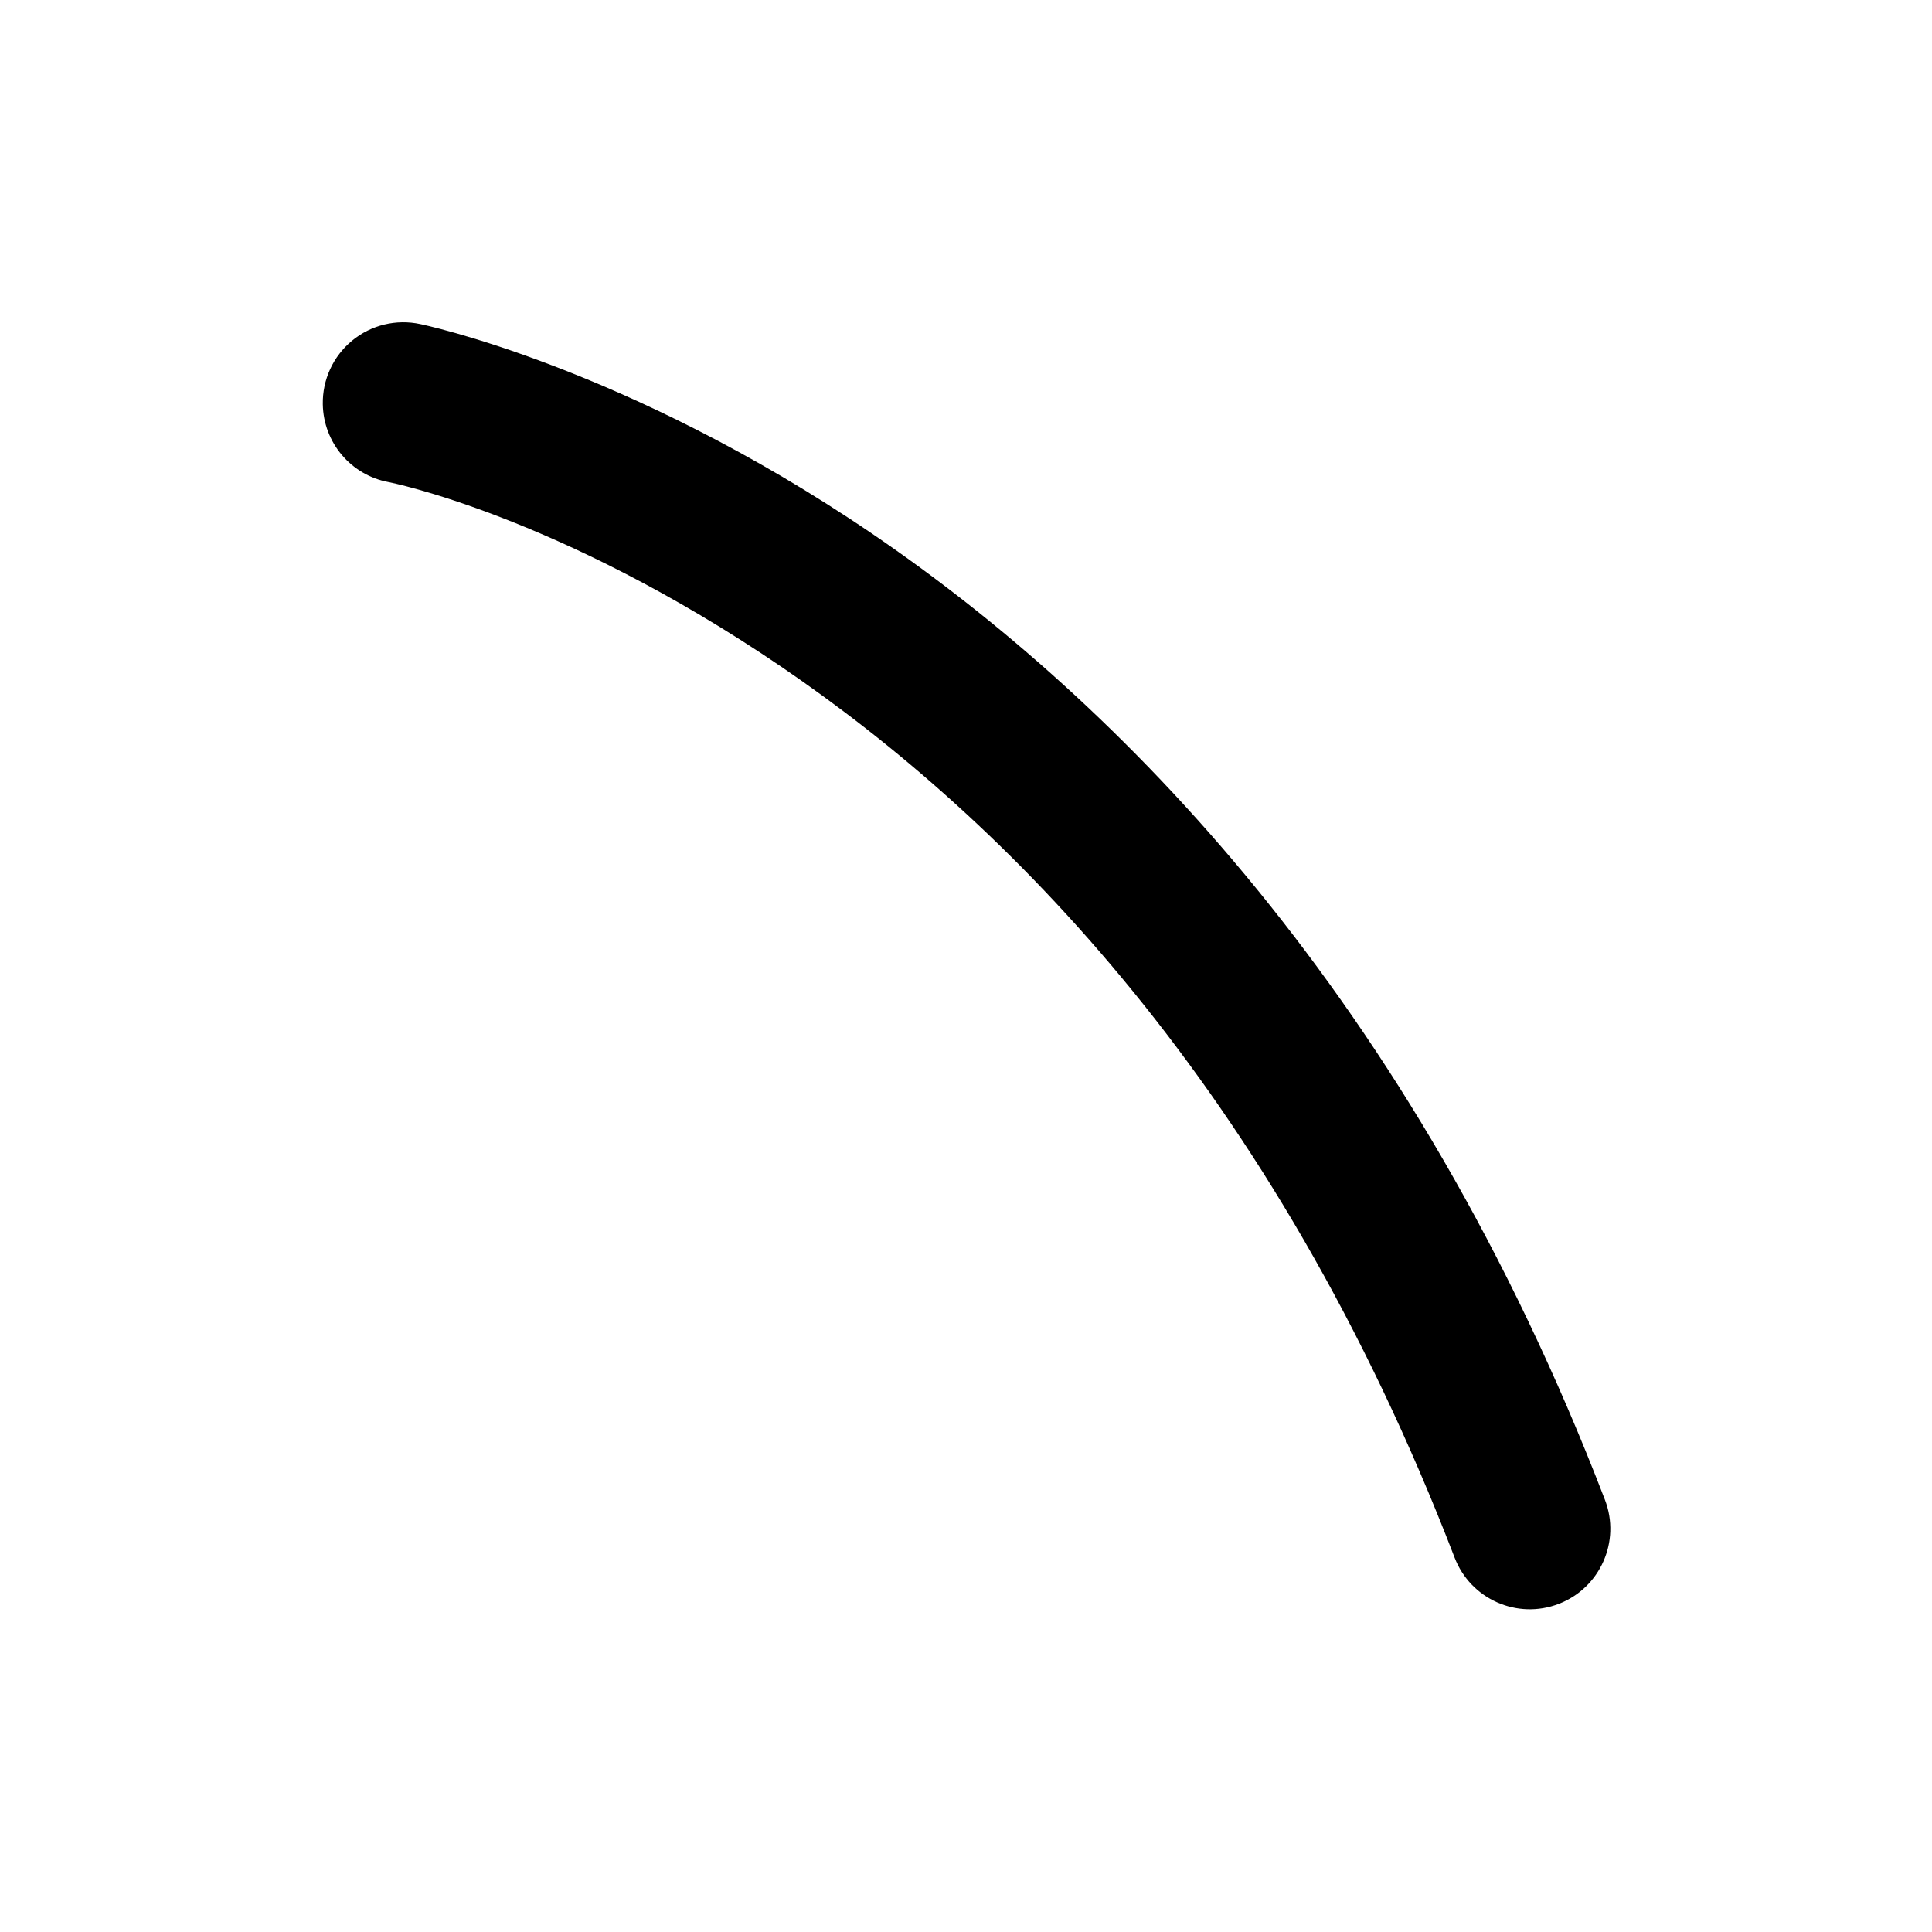
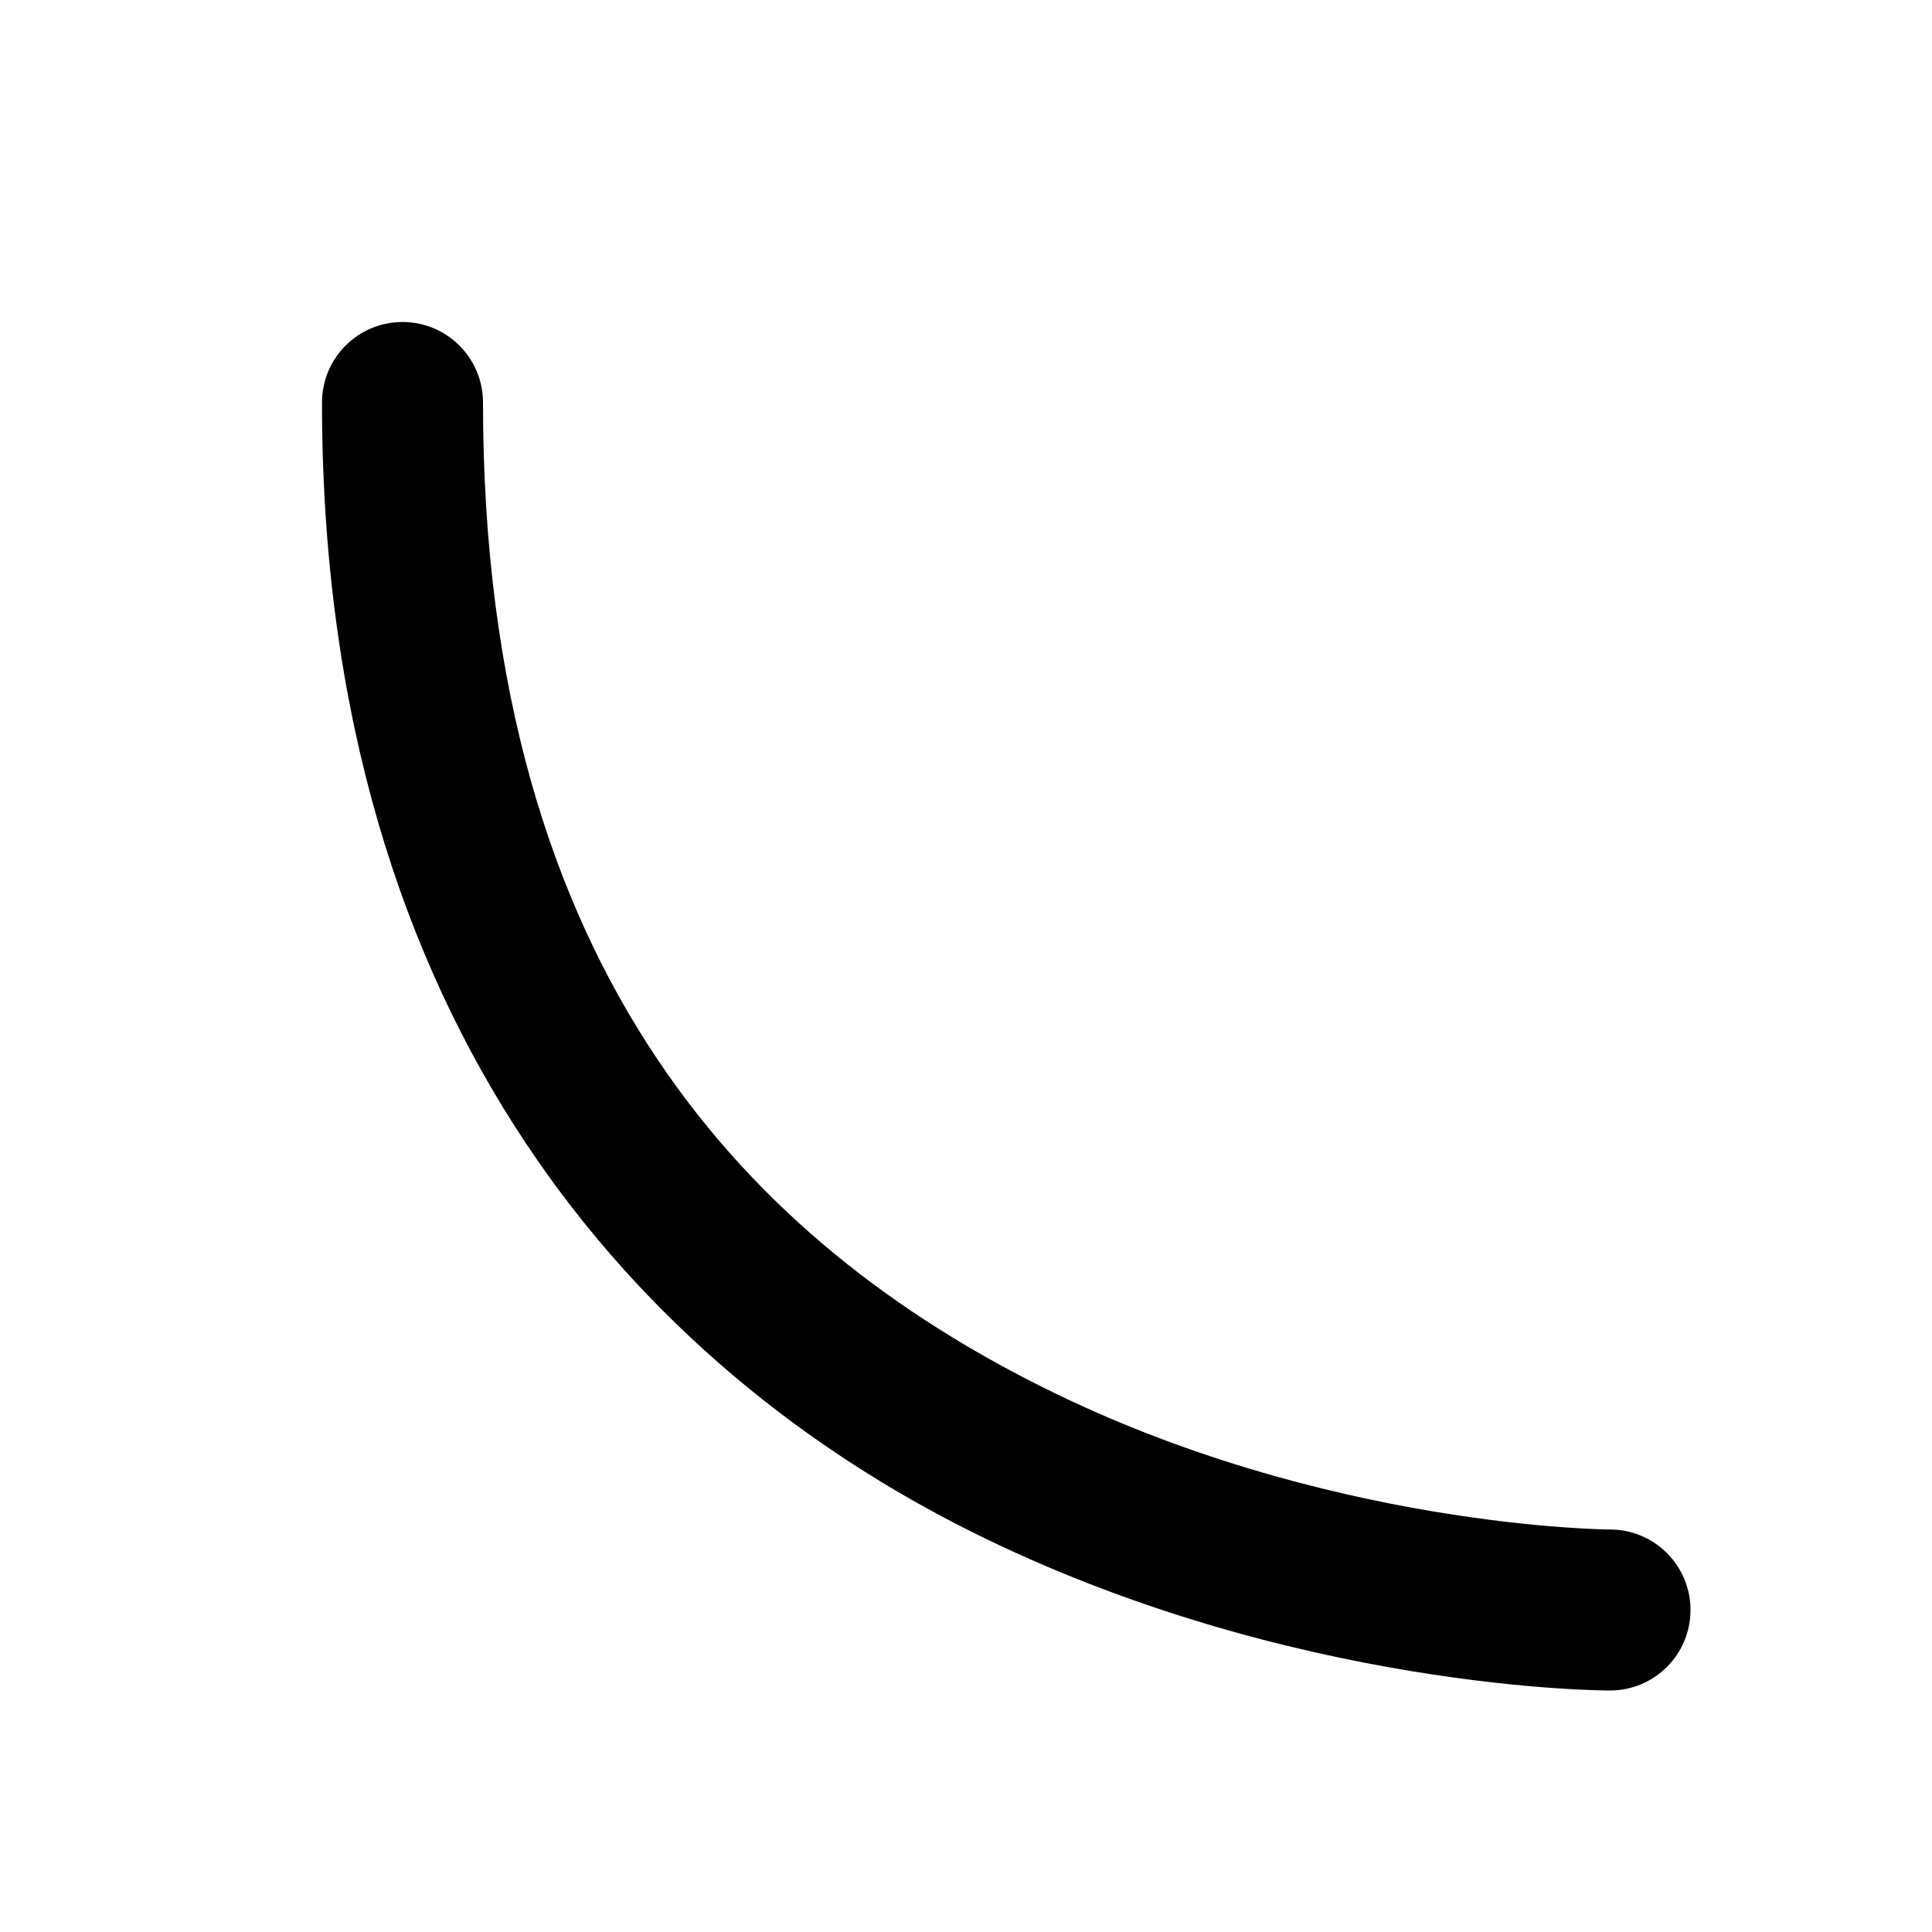
<svg xmlns="http://www.w3.org/2000/svg" height="24" width="24" version="1.1" id="svg4">
  <defs id="defs8">
    <marker style="overflow:visible;" id="Legs" refX="0.0" refY="0.0" orient="auto">
      <g transform="scale(-0.7)" id="g1163">
        <g id="g2032" transform="matrix(-1.836909e-16,-1,-1,1.836909e-16,20.70862,21.31391)">
          <path style="fill:none;fill-opacity:0.75;fill-rule:evenodd;stroke:#000000;stroke-width:1pt;marker-start:none;marker-end:none;" d="M 21.221,20.675 C 14.311,25.397 18.767,27.282 15.38,34.119" id="path2019" />
          <path style="fill:none;fill-opacity:0.75;fill-rule:evenodd;stroke:#000000;stroke-width:1pt;marker-start:none;marker-end:none;" d="M 21.398,20.548 C 20.038,28.896 24.934,29.318 25.903,34.373" id="path2026" />
        </g>
        <path style="fill:#030300;fill-rule:evenodd;stroke-width:1pt;marker-end:none;" d="M -14.09,-6.732 L -15.012,-2.688 L -11.049,-3.912 L -14.09,-6.732 z " id="polygon2039" />
        <path style="fill:#030300;fill-rule:evenodd;stroke-width:1pt;marker-end:none;" d="M -15.216,4.557 L -13.342,8.256 L -11.075,4.784 L -15.216,4.557 z " id="path2041" />
      </g>
    </marker>
    <marker style="overflow:visible;" id="Tail" refX="0.0" refY="0.0" orient="auto">
      <g transform="scale(-1.2)" id="g1087">
        <path style="fill:none;fill-rule:evenodd;stroke:#000000;stroke-width:0.8;marker-start:none;marker-end:none;stroke-linecap:round;" d="M -3.805,-3.959 L 0.544,-0.001" id="path1126" />
        <path style="fill:none;fill-rule:evenodd;stroke:#000000;stroke-width:0.8;marker-start:none;marker-end:none;stroke-linecap:round;" d="M -1.287,-3.959 L 3.062,-0.001" id="path1127" />
        <path style="fill:none;fill-rule:evenodd;stroke:#000000;stroke-width:0.8;marker-start:none;marker-end:none;stroke-linecap:round;" d="M 1.305,-3.959 L 5.654,-0.001" id="path1956" />
        <path style="fill:none;fill-rule:evenodd;stroke:#000000;stroke-width:0.8;marker-start:none;marker-end:none;stroke-linecap:round;" d="M -3.805,4.178 L 0.544,0.22" id="path1848" />
        <path style="fill:none;fill-rule:evenodd;stroke:#000000;stroke-width:0.8;marker-start:none;marker-end:none;stroke-linecap:round;" d="M -1.287,4.178 L 3.062,0.22" id="path1849" />
        <path style="fill:none;fill-rule:evenodd;stroke:#000000;stroke-width:0.8;marker-start:none;marker-end:none;stroke-linecap:round;" d="M 1.305,4.178 L 5.654,0.22" id="path1850" />
      </g>
    </marker>
    <marker style="overflow:visible;" id="DistanceOut" refX="0.0" refY="0.0" orient="auto">
      <g id="g2006" transform="scale(-0.6,0.6) translate(8,0)">
        <path style="fill-rule:evenodd;stroke:#000000;stroke-width:1.0pt;marker-start:none;" d="M 0.0,0.0 L 5.0,-5.0 L -12.5,0.0 L 5.0,5.0 L 0.0,0.0 z " id="path2007" />
        <path style="fill:none;fill-opacity:0.75;fill-rule:evenodd;stroke:#000000;stroke-width:1.2pt;marker-start:none;" d="M -14.76,-7 L -14.76,65" id="path2008" />
      </g>
    </marker>
    <marker style="overflow:visible;" id="DistanceIn" refX="0.0" refY="0.0" orient="auto">
      <g id="g2002" transform="scale(0.6,0.6) translate(8,0)">
        <path style="fill-rule:evenodd;stroke:#000000;stroke-width:1.0pt;marker-start:none;" d="M 0.0,0.0 L 5.0,-5.0 L -12.5,0.0 L 5.0,5.0 L 0.0,0.0 z " id="path2003" />
        <path style="fill:none;fill-opacity:0.75;fill-rule:evenodd;stroke:#000000;stroke-width:1.2pt;marker-start:none;" d="M -14.76,-7 L -14.76,65" id="path2004" />
      </g>
    </marker>
    <marker style="overflow:visible;" id="CurvyCross" refX="0.0" refY="0.0" orient="auto">
      <g id="g948" transform="scale(0.6)">
        <path style="fill:none;fill-rule:evenodd;stroke:#000000;stroke-width:1.0pt;marker-start:none;marker-end:none;" d="M 4.625,-5.046 C 1.865,-5.046 -0.375,-2.806 -0.375,-0.046 C -0.375,2.714 1.865,4.954 4.625,4.954" id="path946" />
        <path style="fill:none;fill-rule:evenodd;stroke:#000000;stroke-width:1.0pt;marker-start:none;marker-end:none;" d="M -5.413,-5.046 C -2.653,-5.046 -0.413,-2.806 -0.413,-0.046 C -0.413,2.714 -2.653,4.954 -5.413,4.954" id="path947" />
      </g>
    </marker>
    <marker style="overflow:visible;" id="SemiCircleOut" refX="0.0" refY="0.0" orient="auto">
      <path transform="scale(0.6) translate(7.125493,0.763446)" style="fill-rule:evenodd;stroke:#000000;stroke-width:1.0pt;marker-start:none;marker-end:none;" d="M -2.5,-0.809 C -2.5,1.951 -4.74,4.191 -7.5,4.191 L -7.5,-5.809 C -4.74,-5.809 -2.5,-3.569 -2.5,-0.809 z " id="path953" />
    </marker>
    <marker style="overflow:visible;" id="Torso" refX="0.0" refY="0.0" orient="auto">
      <g transform="scale(0.7)" id="g2045">
        <path style="fill:none;fill-opacity:0.75;fill-rule:evenodd;stroke:#000000;stroke-width:1.25;marker-start:none;marker-mid:none;marker-end:none;" d="M -4.779,-3.24 C -2.429,-2.874 0.521,-1.302 0.258,0.388 C -0.005,2.078 -2.213,2.618 -4.563,2.252 C -6.913,1.886 -8.521,0.752 -8.258,-0.938 C -7.995,-2.628 -7.13,-3.605 -4.779,-3.24 z " id="path1128" />
        <path style="fill:none;fill-opacity:0.75;fill-rule:evenodd;stroke:#000000;stroke-width:1pt;marker-end:none;" d="M 4.46,0.089 C -2.556,-4.378 5.225,-3.906 -0.848,-8.72" id="path1909" />
        <path style="fill:none;fill-opacity:0.75;fill-rule:evenodd;stroke:#000000;stroke-width:1pt;marker-start:none;marker-end:none;" d="M 4.93,0.058 C -1.387,1.749 1.803,5.478 -4.945,7.546" id="path1910" />
        <rect style="fill-rule:evenodd;stroke-width:1pt;marker-end:none;" id="rect2035" width="2.637" height="2.761" x="-10.392" y="-1.741" transform="matrix(0.527536,-0.849533,0.887668,0.460484,0,0)" />
        <rect style="fill-rule:evenodd;stroke-width:1pt;marker-end:none;" id="rect2036" width="2.733" height="2.861" x="4.959" y="-7.963" transform="matrix(0.671205,-0.741272,0.790802,0.612072,0,0)" />
        <path style="fill:#ff0000;fill-opacity:0.75;fill-rule:evenodd;stroke:#000000;stroke-width:1pt;marker-start:none;marker-end:none;" id="path2037" d="m 16.78,-28.685 a 0.607,0.607 0 0 1 -0.607,0.607 0.607,0.607 0 0 1 -0.607,-0.607 0.607,0.607 0 0 1 0.607,-0.607 0.607,0.607 0 0 1 0.607,0.607 z" transform="matrix(6.793608e-17,-1.109517,1.109517,6.793608e-17,25.96648,19.71619)" />
        <path style="fill:#ff0000;fill-opacity:0.75;fill-rule:evenodd;stroke:#000000;stroke-width:1pt;marker-start:none;marker-end:none;" id="path2038" d="m 16.78,-28.685 a 0.607,0.607 0 0 1 -0.607,0.607 0.607,0.607 0 0 1 -0.607,-0.607 0.607,0.607 0 0 1 0.607,-0.607 0.607,0.607 0 0 1 0.607,0.607 z" transform="matrix(6.793608e-17,-1.109517,1.109517,6.793608e-17,26.8245,16.99126)" />
      </g>
    </marker>
    <marker style="overflow:visible;" id="CurveIn" refX="0.0" refY="0.0" orient="auto">
      <path transform="scale(0.6)" style="fill-rule:evenodd;stroke:#000000;stroke-width:1.0pt;marker-start:none;marker-end:none;fill:none;" d="M 4.625,-5.046 C 1.865,-5.046 -0.375,-2.806 -0.375,-0.046 C -0.375,2.714 1.865,4.954 4.625,4.954" id="path942" />
    </marker>
    <marker style="overflow:visible;" id="TriangleOutM" refX="0.0" refY="0.0" orient="auto">
      <path transform="scale(0.4)" style="fill-rule:evenodd;stroke:#000000;stroke-width:1.0pt;marker-start:none;" d="M 5.77,0.0 L -2.88,5.0 L -2.88,-5.0 L 5.77,0.0 z " id="path1562" />
    </marker>
    <marker style="overflow:visible;" id="DiamondS" refX="0.0" refY="0.0" orient="auto">
      <path transform="scale(0.2)" style="fill-rule:evenodd;stroke:#000000;stroke-width:1.0pt;marker-start:none;" d="M -2.1579186e-005,-7.071 L -7.071,-8.9383918e-006 L -2.1579186e-005,7.071 L 7.071,-8.9383918e-006 L -2.1579186e-005,-7.071 z " id="path840" />
    </marker>
    <marker style="overflow:visible;" id="TriangleOutL" refX="0.0" refY="0.0" orient="auto">
      <path transform="scale(0.8)" style="fill-rule:evenodd;stroke:#000000;stroke-width:1.0pt;marker-start:none;" d="M 5.77,0.0 L -2.88,5.0 L -2.88,-5.0 L 5.77,0.0 z " id="path1564" />
    </marker>
    <marker style="overflow:visible;" id="SemiCircleIn" refX="0.0" refY="0.0" orient="auto">
      <path transform="scale(0.6)" style="fill-rule:evenodd;stroke:#000000;stroke-width:1.0pt;marker-start:none;marker-end:none;" d="M -0.375,-0.046 C -0.375,2.714 1.865,4.954 4.625,4.954 L 4.625,-5.046 C 1.865,-5.046 -0.375,-2.806 -0.375,-0.046 z " id="path941" />
    </marker>
    <marker style="overflow:visible;" id="TriangleInL" refX="0.0" refY="0.0" orient="auto">
      <path transform="scale(-0.8)" style="fill-rule:evenodd;stroke:#000000;stroke-width:1.0pt;marker-start:none;" d="M 5.77,0.0 L -2.88,5.0 L -2.88,-5.0 L 5.77,0.0 z " id="path1570" />
    </marker>
    <marker style="overflow:visible;" id="SquareL" refX="0.0" refY="0.0" orient="auto">
      <path transform="scale(0.8)" style="fill-rule:evenodd;stroke:#000000;stroke-width:1.0pt;marker-start:none;" d="M -5.0,-5.0 L -5.0,5.0 L 5.0,5.0 L 5.0,-5.0 L -5.0,-5.0 z " id="path1582" />
    </marker>
    <marker style="overflow:visible;" id="Arrow2L" refX="0.0" refY="0.0" orient="auto">
      <path transform="scale(1.1) translate(-5,0)" d="M 8.719,4.034 L -2.207,0.016 L 8.719,-4.002 C 6.973,-1.63 6.983,1.616 8.719,4.034 z " style="font-size:12.0;fill-rule:evenodd;stroke-width:0.625;stroke-linejoin:round;" id="path1610" />
    </marker>
    <marker style="overflow:visible;" id="DistanceLeft" refX="0.0" refY="0.0" orient="auto">
      <g id="g987" transform="scale(0.6,0.6) translate(8,0)">
        <path style="fill-rule:evenodd;stroke:#000000;stroke-width:1.0pt;marker-start:none;" d="M 0.0,0.0 L 5.0,-5.0 L -12.5,0.0 L 5.0,5.0 L 0.0,0.0 z " id="path974" />
        <path style="fill:none;fill-opacity:0.75;fill-rule:evenodd;stroke:#000000;stroke-width:1.2pt;marker-start:none;" d="M -14.76,-7 L -14.76,65" id="path976" />
      </g>
    </marker>
    <marker style="overflow:visible;" id="Arrow1S" refX="0.0" refY="0.0" orient="auto">
      <path transform="scale(0.2)" style="fill-rule:evenodd;stroke:#000000;stroke-width:1.0pt;marker-start:none;" d="M 0.0,0.0 L 5.0,-5.0 L -12.5,0.0 L 5.0,5.0 L 0.0,0.0 z " id="path983" />
    </marker>
    <marker style="overflow:visible;" id="DiamondL" refX="0.0" refY="0.0" orient="auto">
      <path transform="scale(0.8)" style="fill-rule:evenodd;stroke:#000000;stroke-width:1.0pt;marker-start:none;" d="M -2.1579186e-005,-7.071 L -7.071,-8.9383918e-006 L -2.1579186e-005,7.071 L 7.071,-8.9383918e-006 L -2.1579186e-005,-7.071 z " id="path1576" />
    </marker>
    <marker style="overflow:visible;" id="StopM" refX="0.0" refY="0.0" orient="auto">
      <path transform="scale(0.4)" style="fill:none;fill-opacity:0.75;fill-rule:evenodd;stroke:#000000;stroke-width:1.0pt;" d="M 0.0,5.65 L 0.0,-5.65" id="path1556" />
    </marker>
    <marker style="overflow:visible;" id="Club" refX="0.0" refY="0.0" orient="auto">
      <path transform="scale(0.6)" style="fill-rule:evenodd;stroke:#000000;stroke-width:0.746pt;marker-start:none;" d="M -1.597,-7.098 C -3.486,-7.098 -5.024,-5.561 -5.024,-3.671 C -5.024,-3.015 -4.785,-2.444 -4.464,-1.923 C -4.503,-1.891 -4.544,-1.865 -4.581,-1.83 C -5.203,-2.685 -6.17,-3.275 -7.308,-3.275 C -9.197,-3.275 -10.734,-1.738 -10.734,0.151 C -10.734,2.04 -9.197,3.578 -7.308,3.578 C -6.314,3.578 -5.439,3.136 -4.814,2.459 C -4.938,2.814 -5.024,3.18 -5.024,3.578 C -5.024,5.467 -3.486,7.004 -1.597,7.004 C 0.292,7.004 1.829,5.467 1.829,3.578 C 1.829,2.784 1.514,2.084 1.06,1.503 C 2.415,1.766 3.772,2.297 4.766,3.834 C 4.028,3.096 3.554,1.753 3.554,-0.059 L 2.925,-0.105 L 3.507,-0.128 C 3.507,-1.94 3.958,-3.283 4.696,-4.021 C 3.737,-2.539 2.439,-1.995 1.13,-1.713 C 1.534,-2.275 1.829,-2.927 1.829,-3.671 C 1.829,-5.561 0.292,-7.098 -1.597,-7.098 z " id="path1015" />
    </marker>
    <marker style="overflow:visible;" id="StopL" refX="0.0" refY="0.0" orient="auto">
      <path transform="scale(0.8)" style="fill:none;fill-opacity:0.75;fill-rule:evenodd;stroke:#000000;stroke-width:1.0pt;" d="M 0.0,5.65 L 0.0,-5.65" id="path1558" />
    </marker>
    <marker style="overflow:visible;" id="Dot_m" refX="0.0" refY="0.0" orient="auto">
      <path transform="scale(0.4) translate(7.125493, 1)" style="fill-rule:evenodd;stroke:#000000;stroke-width:1.0pt;marker-start:none;marker-end:none;" d="M -2.5,-1.0 C -2.5,1.76 -4.74,4.0 -7.5,4.0 C -10.26,4.0 -12.5,1.76 -12.5,-1.0 C -12.5,-3.76 -10.26,-6.0 -7.5,-6.0 C -4.74,-6.0 -2.5,-3.76 -2.5,-1.0 z " id="path39" />
    </marker>
    <marker style="overflow:visible;" id="Dot_l" refX="0.0" refY="0.0" orient="auto">
      <path transform="scale(0.8) translate(7.125493, 1)" style="fill-rule:evenodd;stroke:#000000;stroke-width:1.0pt;marker-start:none;marker-end:none;" d="M -2.5,-1.0 C -2.5,1.76 -4.74,4.0 -7.5,4.0 C -10.26,4.0 -12.5,1.76 -12.5,-1.0 C -12.5,-3.76 -10.26,-6.0 -7.5,-6.0 C -4.74,-6.0 -2.5,-3.76 -2.5,-1.0 z " id="path41" />
    </marker>
    <marker style="overflow:visible;" id="Scissors" refX="0.0" refY="0.0" orient="auto">
      <path d="M 9.09,-3.606 C 8.12,-4.777 6.37,-4.736 5.062,-4.233 L -3.15,-1.155 C -5.538,-2.462 -7.898,-2.087 -7.898,-2.724 C -7.898,-3.221 -7.442,-3.112 -7.51,-4.407 C -7.576,-5.65 -8.874,-6.57 -10.1,-6.488 C -11.328,-6.496 -12.6,-5.555 -12.611,-4.258 C -12.702,-2.952 -11.604,-1.739 -10.304,-1.653 C -8.782,-1.427 -6.086,-2.349 -4.821,-0.082 C -5.763,1.656 -7.435,1.661 -8.947,1.574 C -10.201,1.501 -11.709,1.861 -12.307,3.095 C -12.886,4.277 -12.318,5.959 -10.99,6.321 C -9.65,6.813 -7.81,6.191 -7.491,4.65 C -7.245,3.462 -8.086,2.904 -7.764,2.473 C -7.52,2.148 -5.973,2.336 -3.216,1.098 L 5.676,4.233 C 6.8,4.547 8.173,4.536 9.168,3.431 L -0.052,-0.054 L 9.09,-3.606 z M -9.218,-5.507 C -7.923,-4.784 -8.029,-2.823 -9.374,-2.443 C -10.591,-2.02 -12.145,-3.202 -11.758,-4.521 C -11.53,-5.603 -10.104,-6.001 -9.218,-5.507 z M -9.162,2.511 C -7.811,3.01 -8.04,5.295 -9.414,5.602 C -10.325,5.919 -11.627,5.464 -11.72,4.39 C -11.897,3.085 -10.363,1.906 -9.162,2.511 z " style="marker-start:none;" id="schere" />
    </marker>
    <marker style="overflow:visible;" id="Dot_s" refX="0.0" refY="0.0" orient="auto">
      <path transform="scale(0.2) translate(7.125493, 1)" style="fill-rule:evenodd;stroke:#000000;stroke-width:1.0pt;marker-start:none;marker-end:none;" d="M -2.5,-1.0 C -2.5,1.76 -4.74,4.0 -7.5,4.0 C -10.26,4.0 -12.5,1.76 -12.5,-1.0 C -12.5,-3.76 -10.26,-6.0 -7.5,-6.0 C -4.74,-6.0 -2.5,-3.76 -2.5,-1.0 z " id="path933" />
    </marker>
    <marker style="overflow:visible;" id="Arrow2M" refX="0.0" refY="0.0" orient="auto">
      <path transform="scale(0.6) translate(-5,0)" d="M 8.719,4.034 L -2.207,0.016 L 8.719,-4.002 C 6.973,-1.63 6.983,1.616 8.719,4.034 z " style="font-size:12.0;fill-rule:evenodd;stroke-width:0.625;stroke-linejoin:round;" id="path1608" />
    </marker>
    <marker style="overflow:visible;" id="Arrow1M" refX="0.0" refY="0.0" orient="auto">
      <path transform="scale(0.4)" style="fill-rule:evenodd;stroke:#000000;stroke-width:1.0pt;marker-start:none;" d="M 0.0,0.0 L 5.0,-5.0 L -12.5,0.0 L 5.0,5.0 L 0.0,0.0 z " id="path1614" />
    </marker>
    <marker style="overflow:visible;" id="Arrow1L" refX="0.0" refY="0.0" orient="auto">
      <path transform="scale(0.8)" style="fill-rule:evenodd;stroke:#000000;stroke-width:1.0pt;marker-start:none;" d="M 0.0,0.0 L 5.0,-5.0 L -12.5,0.0 L 5.0,5.0 L 0.0,0.0 z " id="path1616" />
    </marker>
  </defs>
-   <path style="color:#000000;font-style:normal;font-variant:normal;font-weight:normal;font-stretch:normal;font-size:medium;line-height:normal;font-family:sans-serif;font-variant-ligatures:normal;font-variant-position:normal;font-variant-caps:normal;font-variant-numeric:normal;font-variant-alternates:normal;font-feature-settings:normal;text-indent:0;text-align:start;text-decoration:none;text-decoration-line:none;text-decoration-style:solid;text-decoration-color:#000000;letter-spacing:normal;word-spacing:normal;text-transform:none;writing-mode:lr-tb;direction:ltr;text-orientation:mixed;dominant-baseline:auto;baseline-shift:baseline;text-anchor:start;white-space:normal;shape-padding:0;clip-rule:nonzero;display:inline;overflow:visible;visibility:visible;opacity:1;isolation:auto;mix-blend-mode:normal;color-interpolation:sRGB;color-interpolation-filters:linearRGB;solid-color:#000000;solid-opacity:1;vector-effect:none;fill:#000000;fill-opacity:1;fill-rule:nonzero;stroke:none;stroke-width:2;stroke-linecap:round;stroke-linejoin:round;stroke-miterlimit:4;stroke-dasharray:none;stroke-dashoffset:0;stroke-opacity:1;color-rendering:auto;image-rendering:auto;shape-rendering:auto;text-rendering:auto;enable-background:accumulate" d="m 4.01,5.022 a 1,-1 0 0 0 0.818,0.967 c 0,0 2.109,0.41 4.877,2.293 2.768,1.883 6.109,5.201 8.365,11.068 a 1,-1 0 1 0 1.867,-0.719 C 17.534,12.379 13.888,8.707 10.83,6.627 7.773,4.548 5.221,4.026 5.221,4.026 a 1,-1 0 0 0 -1.211,0.996 z" id="path1966" />
+   <path style="color:#000000;font-style:normal;font-variant:normal;font-weight:normal;font-stretch:normal;font-size:medium;line-height:normal;font-family:sans-serif;font-variant-ligatures:normal;font-variant-position:normal;font-variant-caps:normal;font-variant-numeric:normal;font-variant-alternates:normal;font-variant-east-asian:normal;font-feature-settings:normal;font-variation-settings:normal;text-indent:0;text-align:start;text-decoration:none;text-decoration-line:none;text-decoration-style:solid;text-decoration-color:#000000;letter-spacing:normal;word-spacing:normal;text-transform:none;writing-mode:lr-tb;direction:ltr;text-orientation:mixed;dominant-baseline:auto;baseline-shift:baseline;text-anchor:start;white-space:normal;shape-padding:0;shape-margin:0;inline-size:0;clip-rule:nonzero;display:inline;overflow:visible;visibility:visible;isolation:auto;mix-blend-mode:normal;color-interpolation:sRGB;color-interpolation-filters:linearRGB;solid-color:#000000;solid-opacity:1;vector-effect:none;fill:#000000;fill-opacity:1;fill-rule:nonzero;stroke:none;stroke-linecap:round;stroke-linejoin:miter;stroke-miterlimit:4;stroke-dasharray:none;stroke-dashoffset:0;stroke-opacity:1;color-rendering:auto;image-rendering:auto;shape-rendering:auto;text-rendering:auto;enable-background:accumulate;stop-color:#000000;stop-opacity:1;opacity:1" d="M 5 4 A 1 1 0 0 0 4 5 C 4 12.833 8.064 17.025 12.053 19.02 C 16.041 21.014 20 21 20 21 A 1 1 0 0 0 21 20 A 1 1 0 0 0 20 19 C 20 19 16.459 18.986 12.947 17.23 C 9.436 15.475 6 12.167 6 5 A 1 1 0 0 0 5 4 z " id="path1159" />
</svg>
